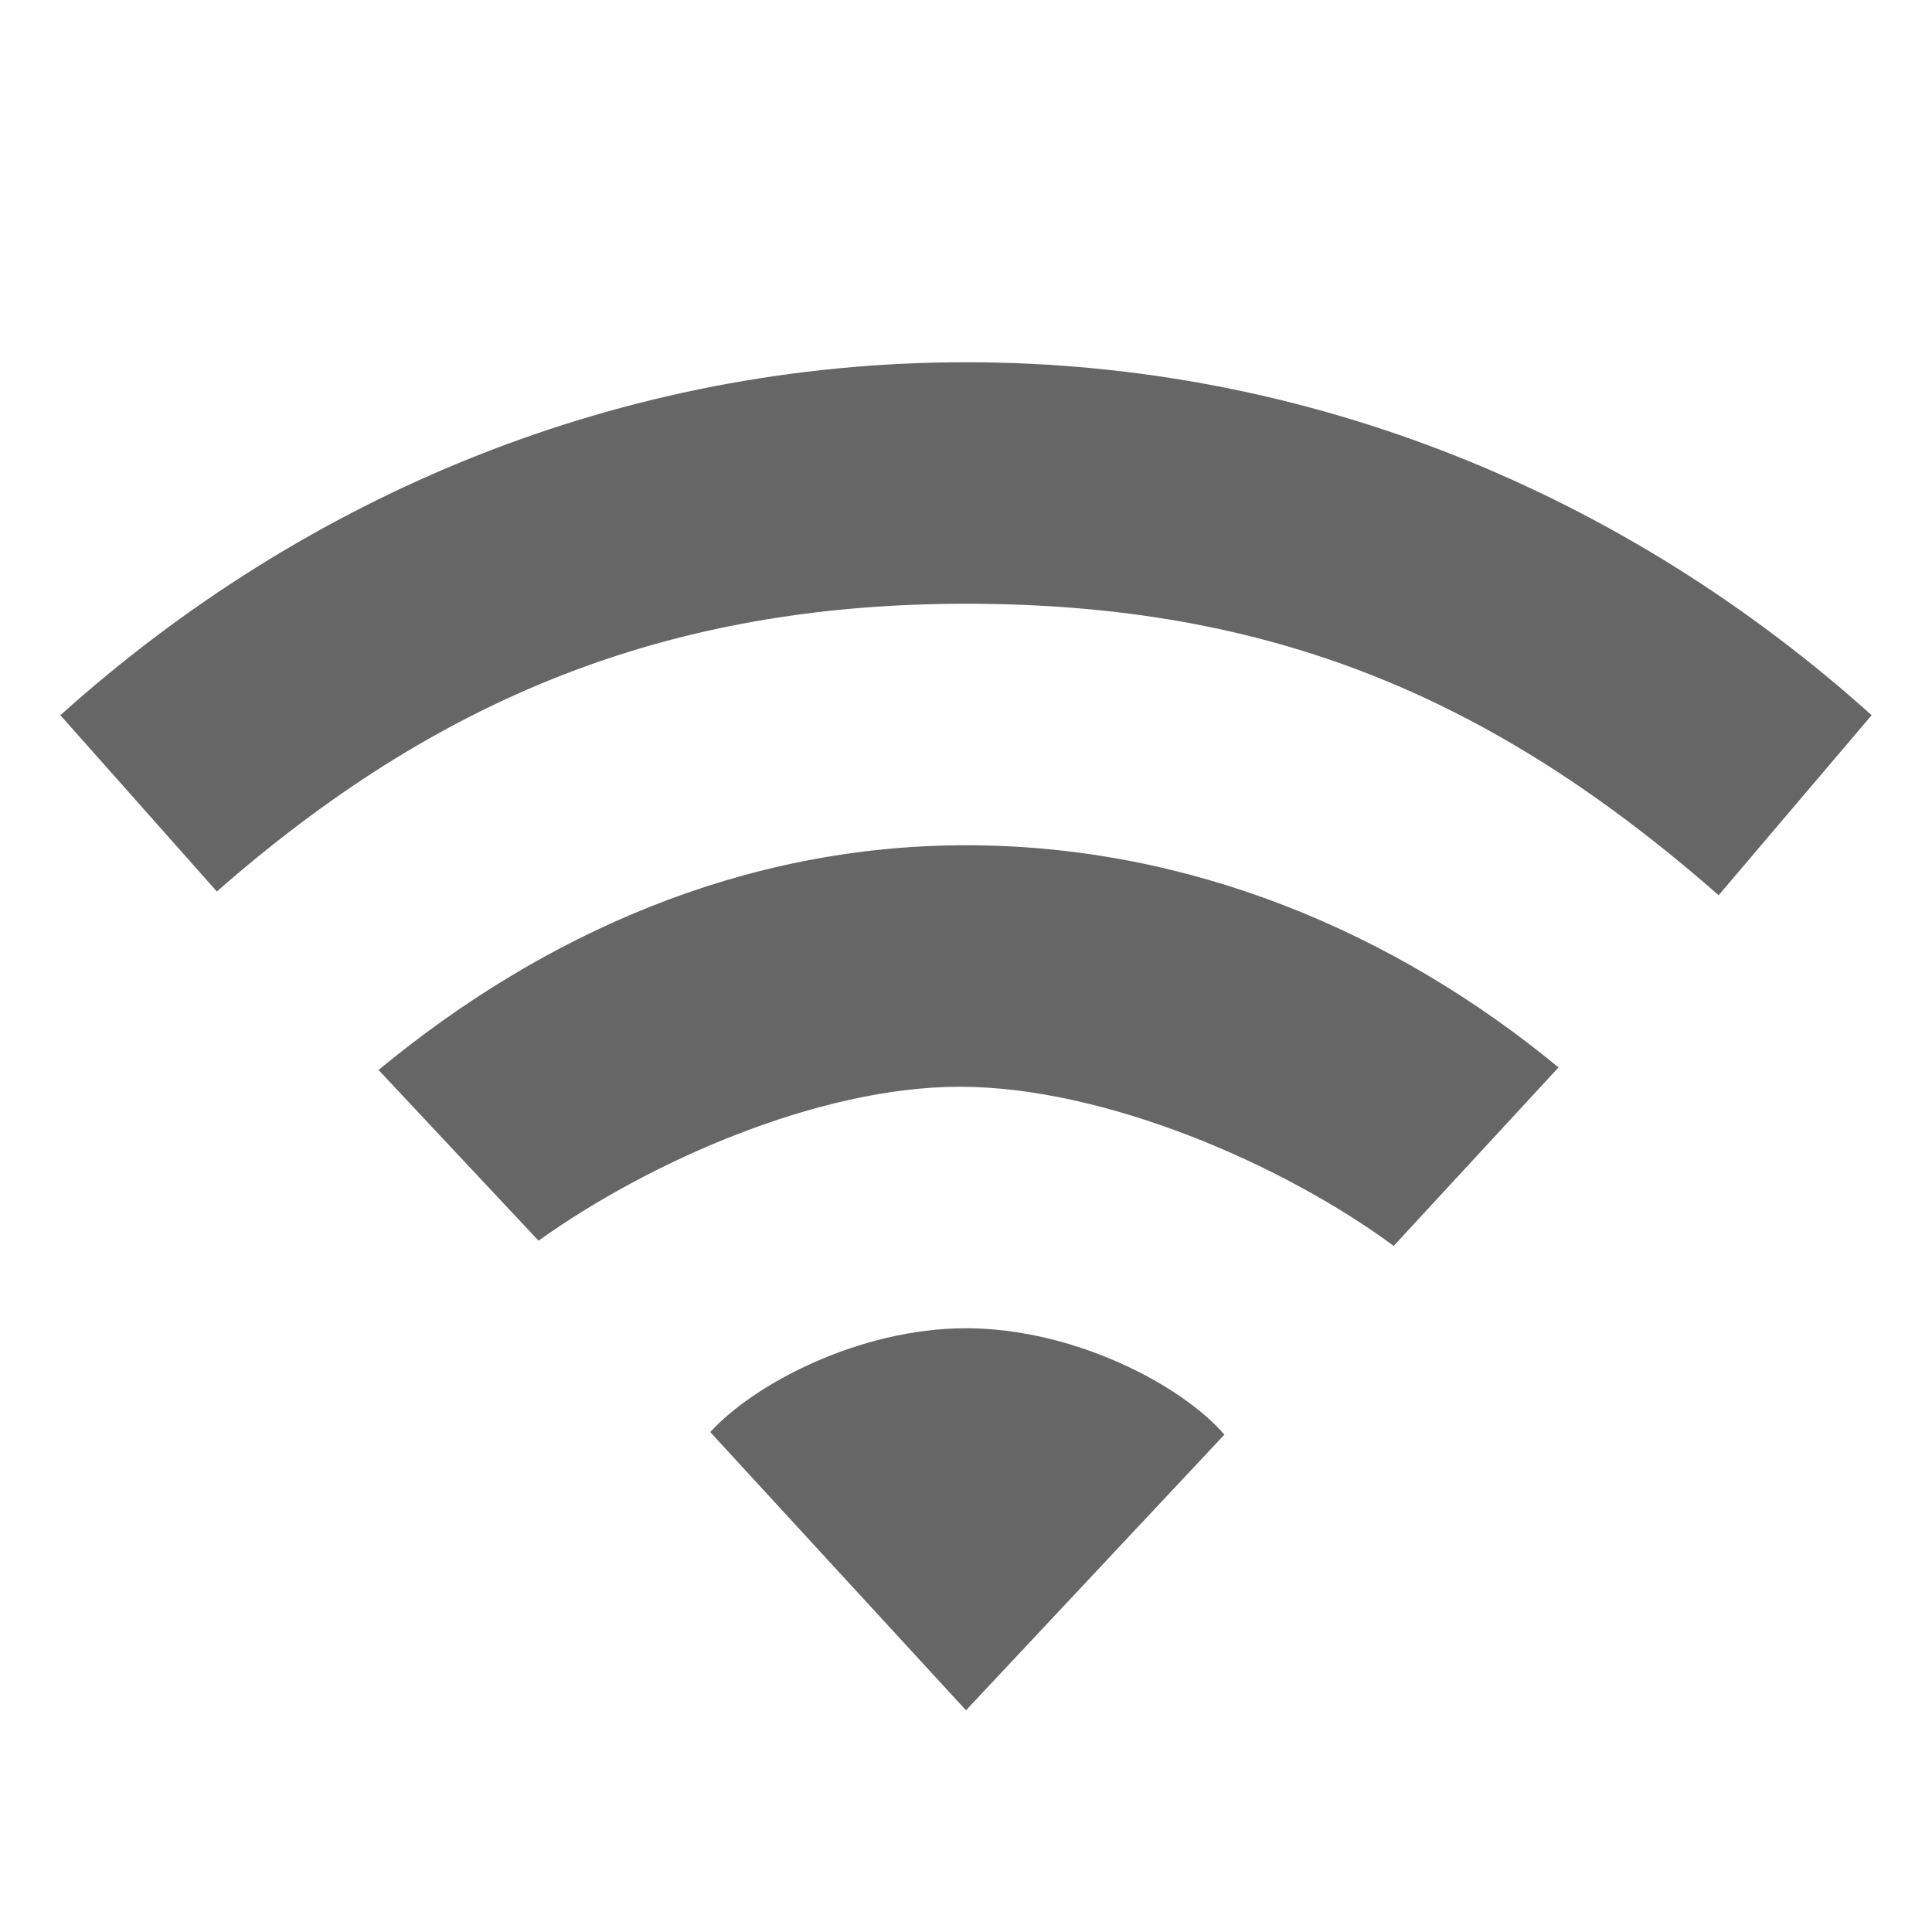
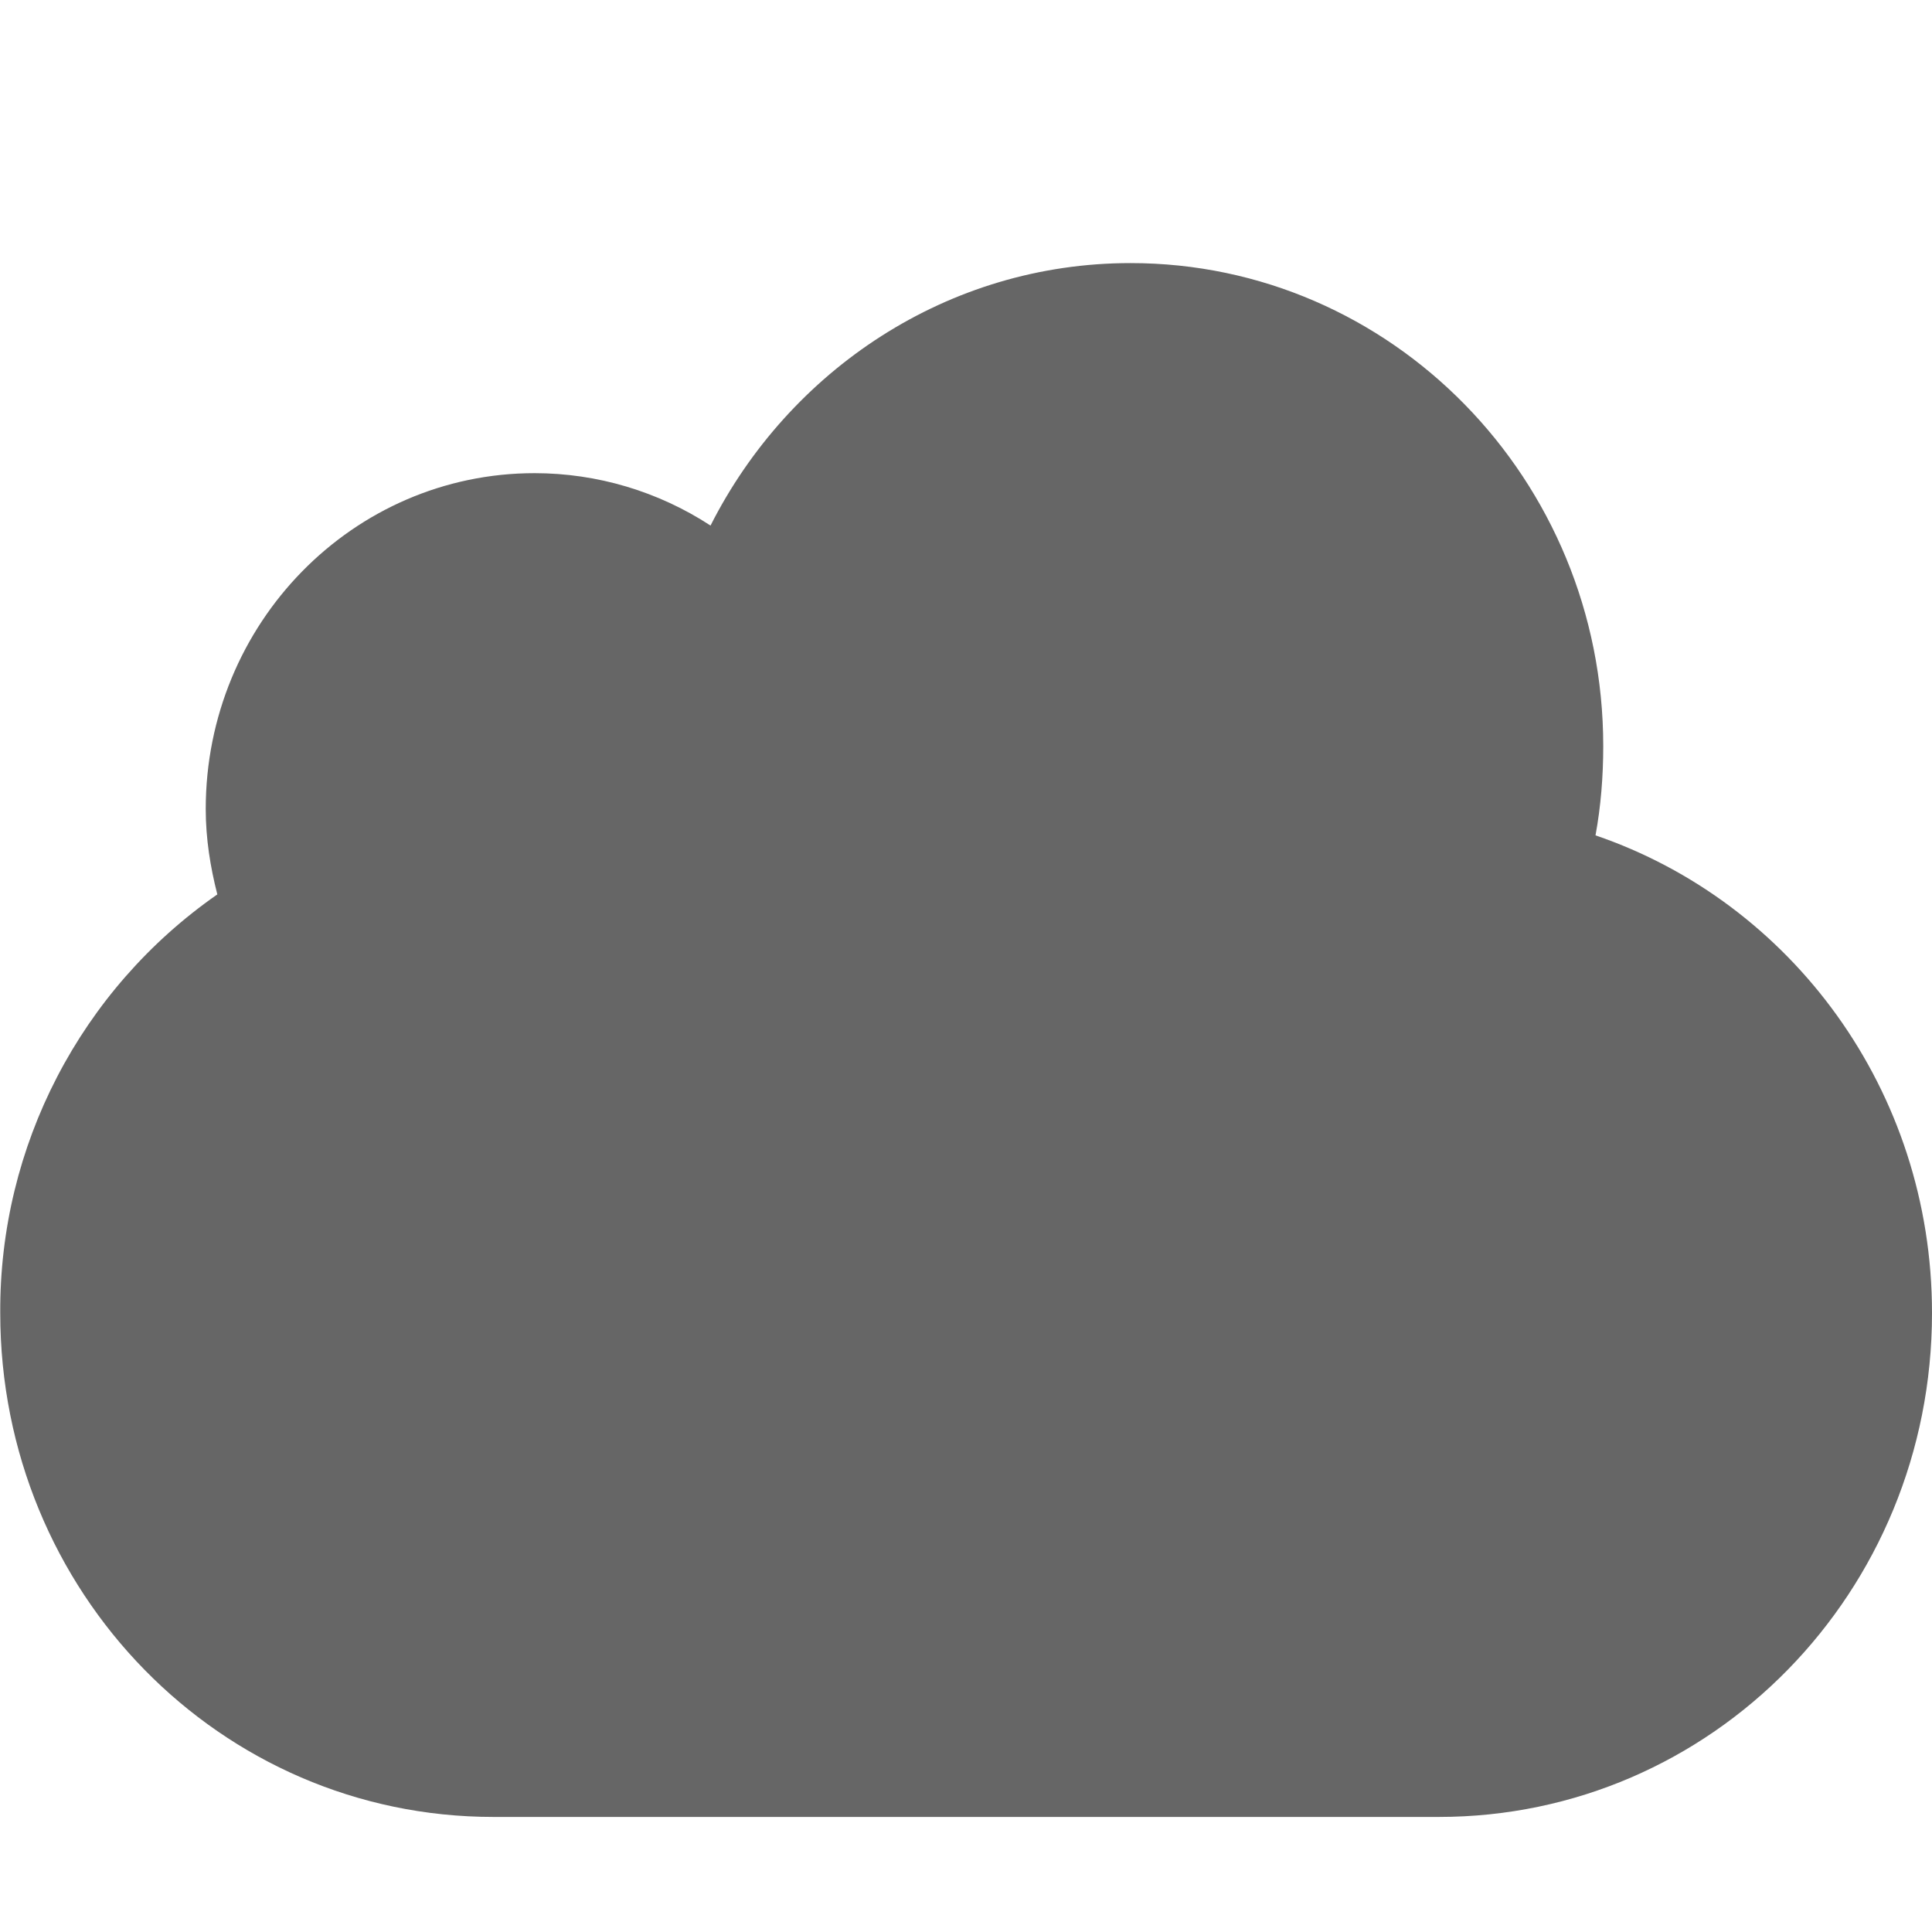
- <svg xmlns="http://www.w3.org/2000/svg" height="16" width="16" id="svg2" version="1.1">
-   <defs id="defs10" />
-   <g color="#bebebe" transform="translate(-1053 347)" id="g4">
-     <path d="M1061-336c-.884 0-1.758.463-2.118.86l2.118 2.304 2.14-2.283c-.361-.418-1.256-.881-2.14-.881zm0-4c-1.848 0-3.504.736-4.865 1.861l1.325 1.414c.906-.65 2.317-1.275 3.487-1.275 1.198 0 2.676.64 3.595 1.318l1.365-1.478c-1.361-1.124-3.059-1.84-4.907-1.84zm0-4c-2.853 0-5.468 1.096-7.5 2.923l1.296 1.46c1.812-1.59 3.718-2.383 6.204-2.383 2.487 0 4.335.748 6.233 2.414l1.267-1.491c-2.032-1.827-4.646-2.923-7.5-2.923z" fill="#666" overflow="visible" style="marker:none" id="path6" />
+ <svg xmlns="http://www.w3.org/2000/svg" height="15.997" width="16.002">
+   <g transform="translate(-991.998 -459.951)">
+     <path color="#000" d="M1001.362 462.13c-1.516 0-2.828.887-3.479 2.174a2.667 2.667 0 0 0-1.457-.434c-1.505 0-2.724 1.245-2.724 2.782 0 .245.038.48.096.707a4.196 4.196 0 0 0-1.798 3.467c0 2.312 1.822 4.174 4.085 4.174h7.83c2.263 0 4.085-1.862 4.085-4.174 0-1.846-1.167-3.403-2.787-3.956.044-.24.064-.487.064-.74 0-2.209-1.753-4-3.915-4z" fill="#666" overflow="visible" style="marker:none" />
  </g>
</svg>
